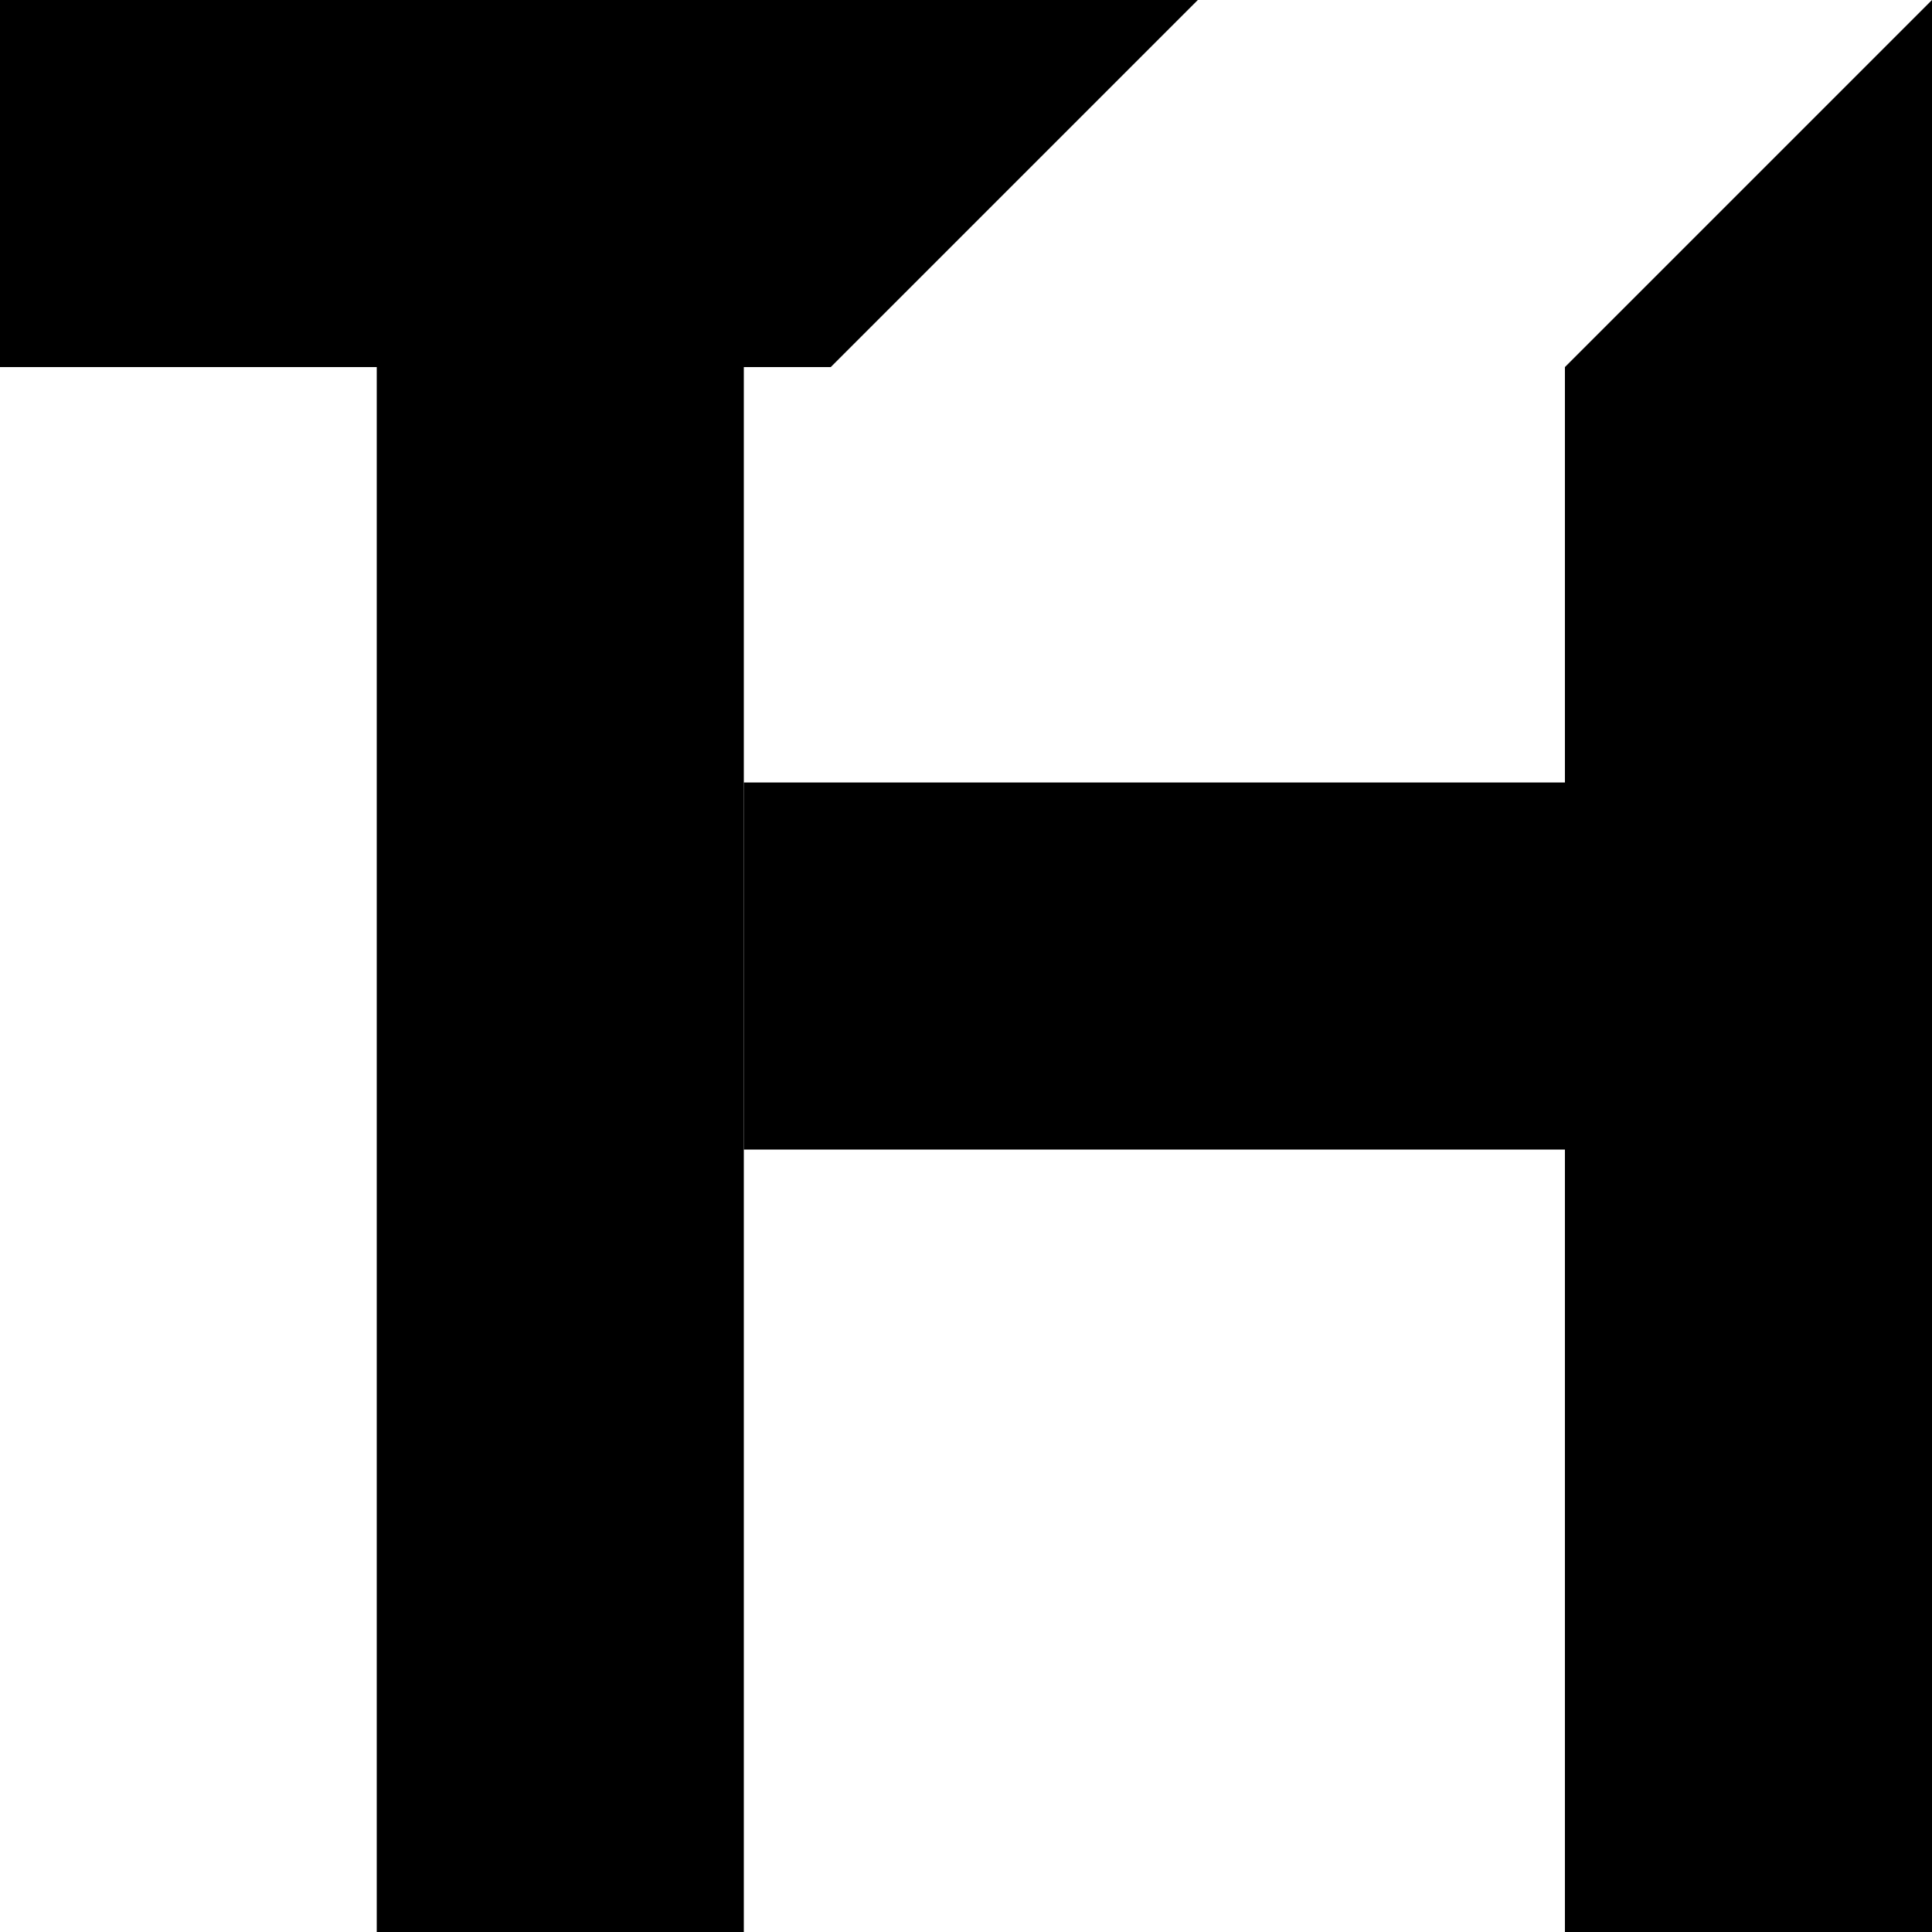
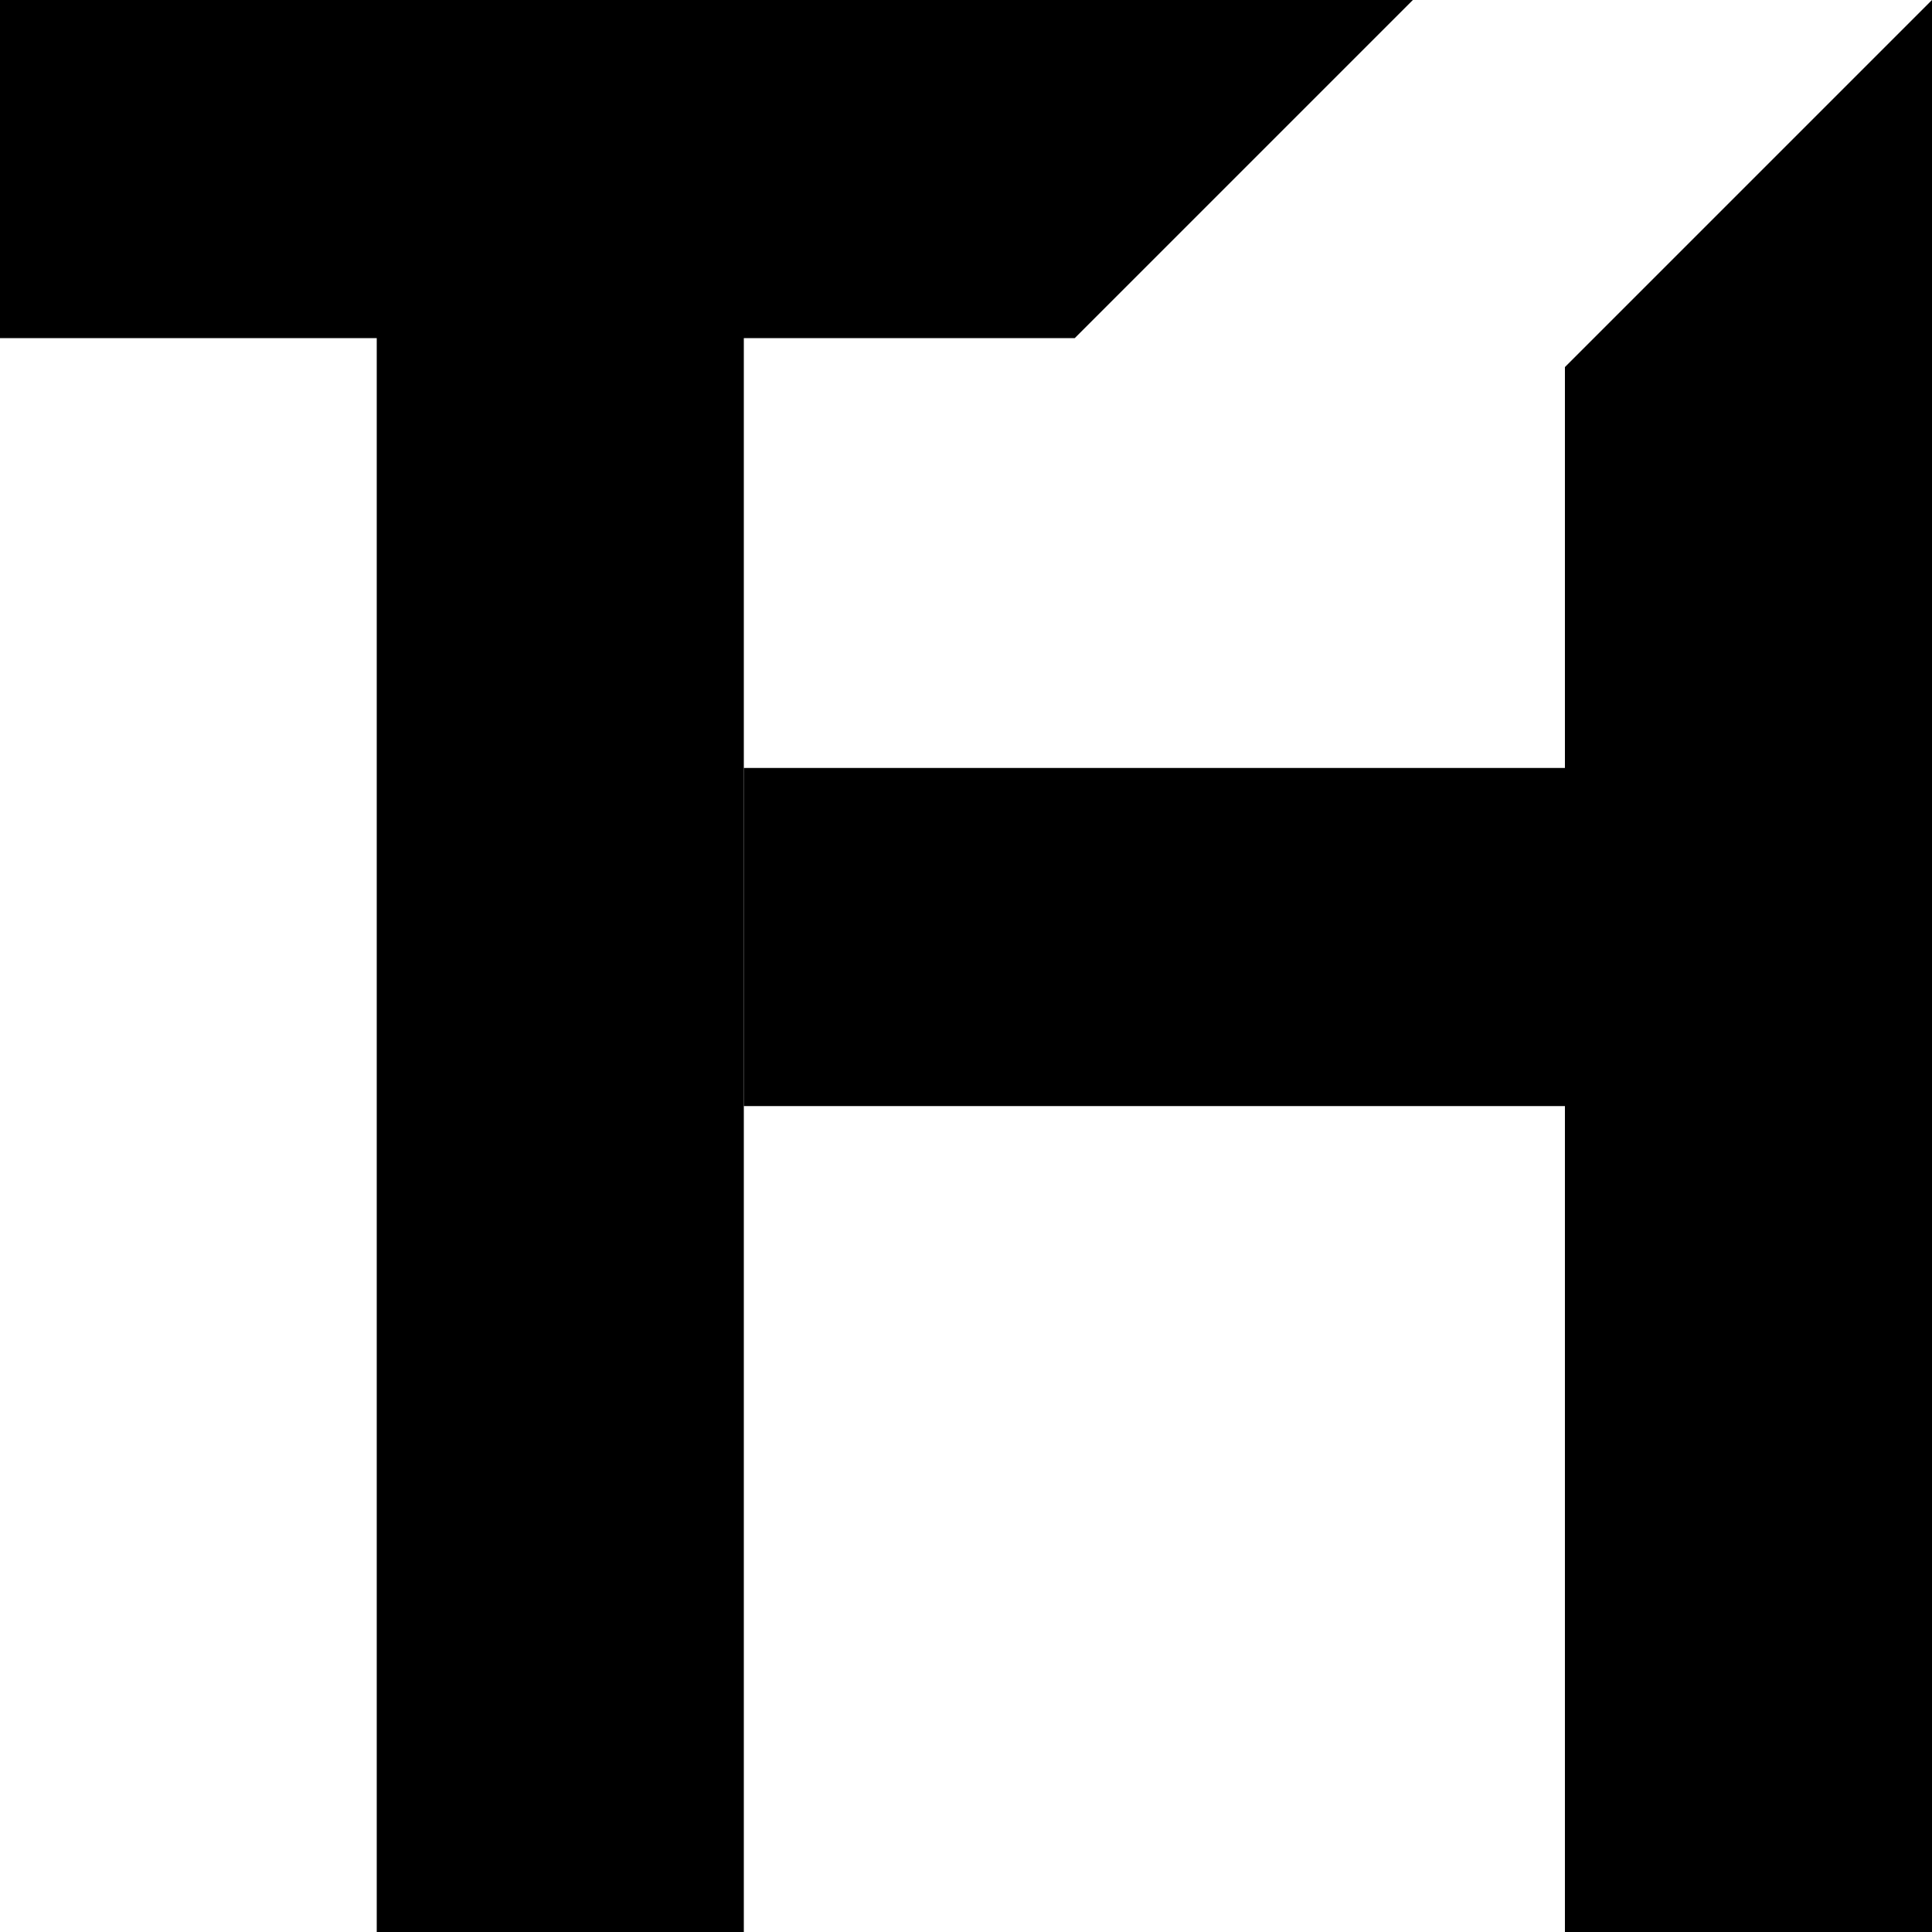
<svg xmlns="http://www.w3.org/2000/svg" viewBox="0 0 100 100" role="img" aria-label="TecHaust Technologies">
-   <path fill="#000000" d="M0 0H62L43 19H0ZM19.5 0H38.5V100H19.5Z" />
-   <path fill="#000000" d="M38.5 40.5H81V59.5H38.5ZM81 19L100 0V100H81Z" />
+   <path fill="#000000" d="M0 0H73.13L55.63 17.5H0ZM19.5 0H38.5V100H19.5Z" />
+   <path fill="#000000" d="M38.5 39.75H81V57.25H38.5ZM81 19L100 0V100H81Z" />
</svg>
